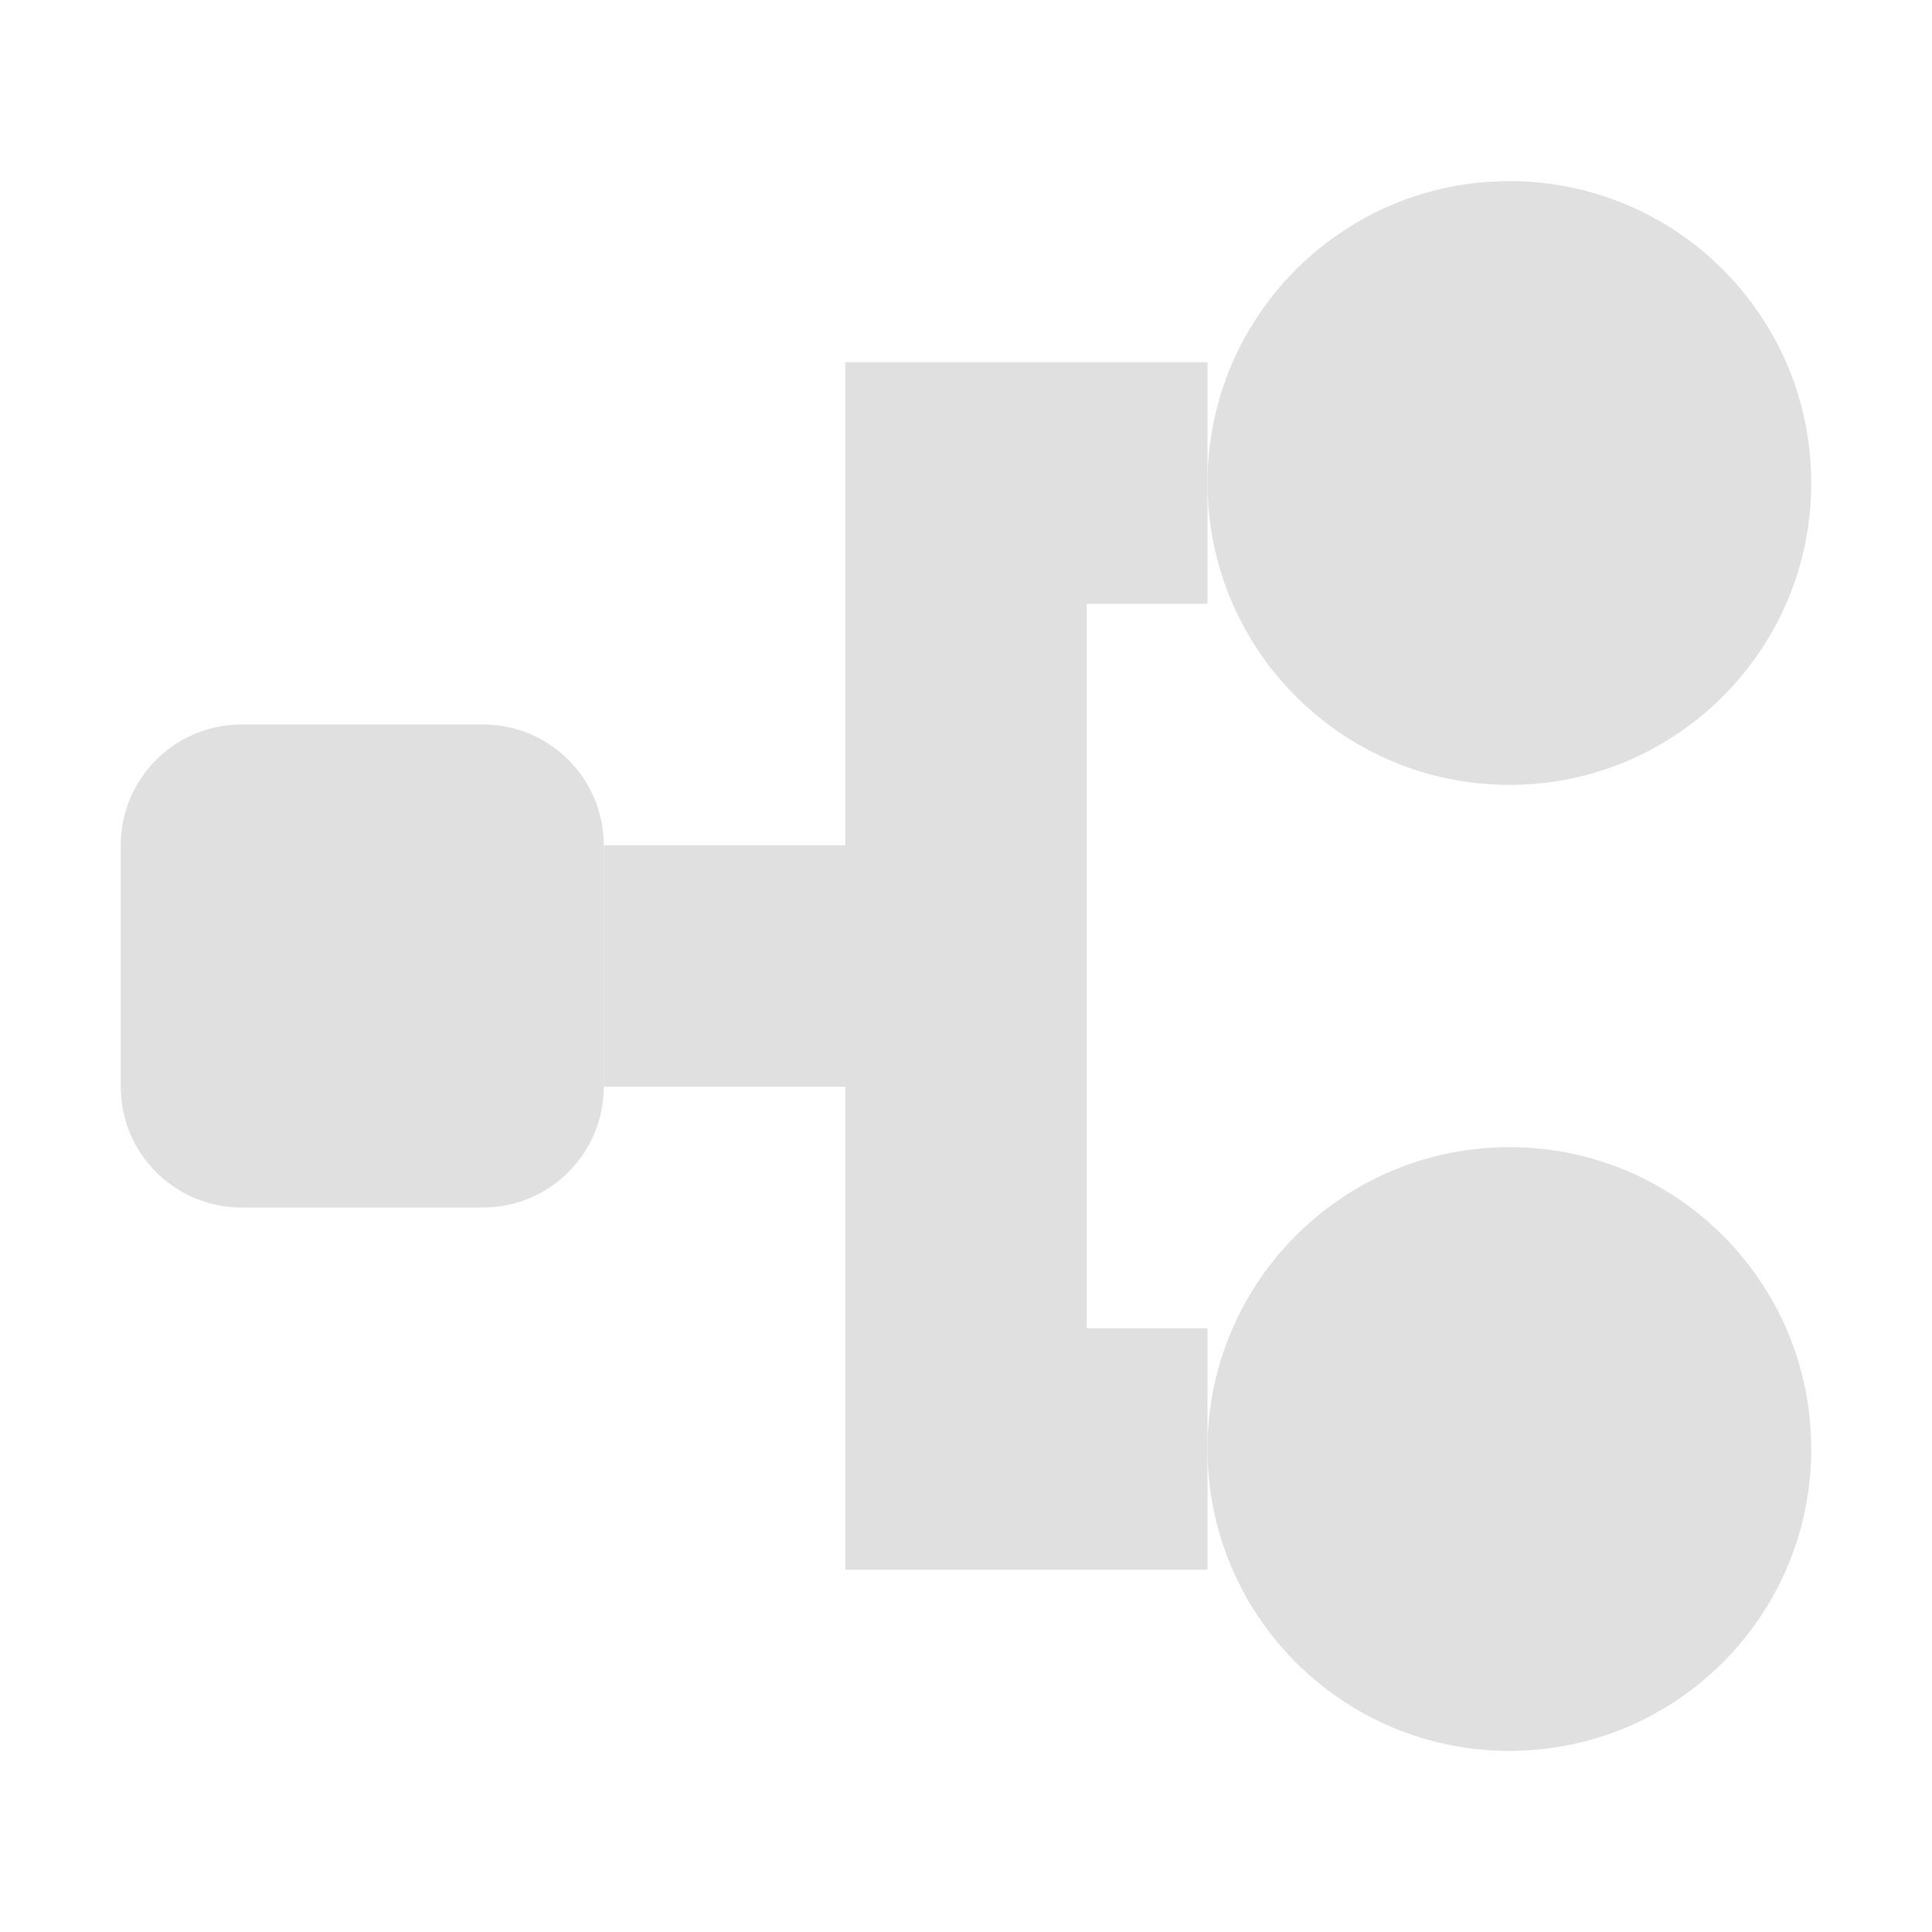
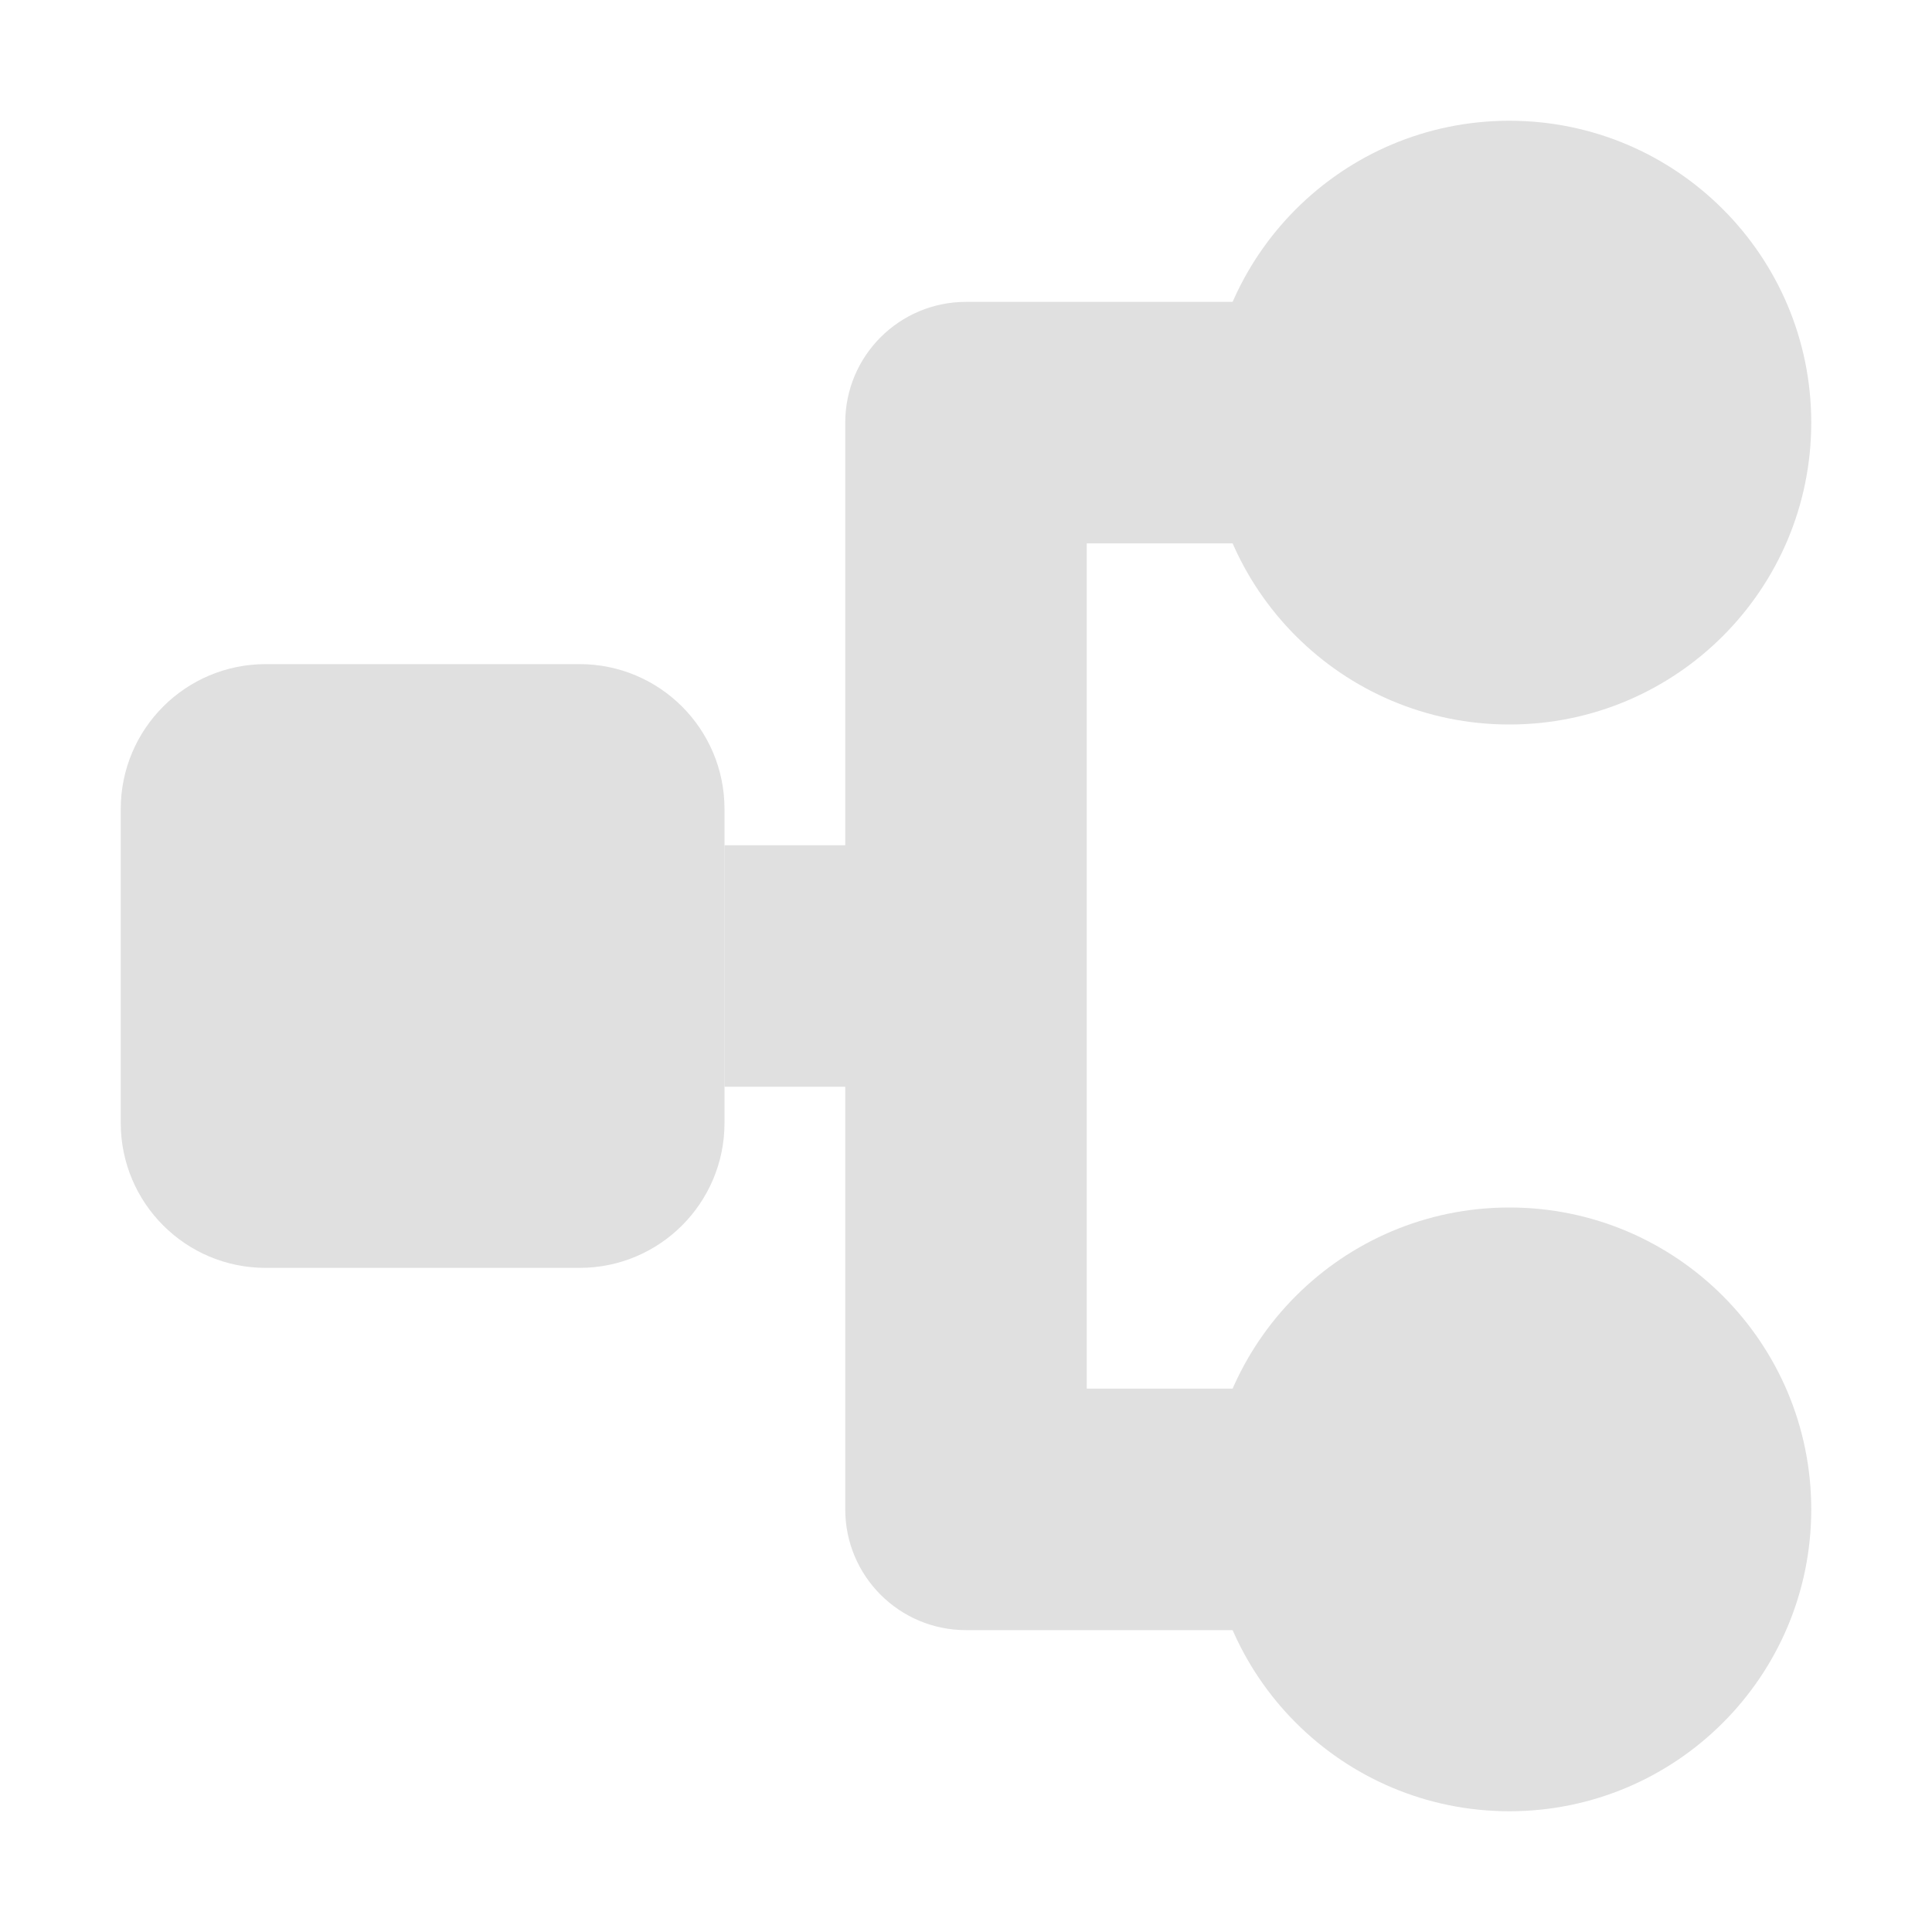
<svg xmlns="http://www.w3.org/2000/svg" width="16" height="16" viewBox="0 0 16 16">
  <g fill="#e0e0e0">
-     <rect x="1" y="6" width="4" height="4" rx="1" />
-     <circle cx="12.5" cy="4" r="2.5" />
-     <circle cx="12.5" cy="12" r="2.5" />
-     <path d="M5 7h2V3h3v2H9v6h1v2H7V9H5z" />
+     <rect x="1" y="5.5" width="5" height="5" rx="1.2" />
+     <circle cx="12.5" cy="3.5" r="2.5" />
+     <circle cx="12.5" cy="12.5" r="2.5" />
+     <path d="M6 7h1V3.5a1 1 0 0 1 1-1h2.5v2H9v7h1.5v2H8a1 1 0 0 1-1-1V9H6z" />
  </g>
</svg>
